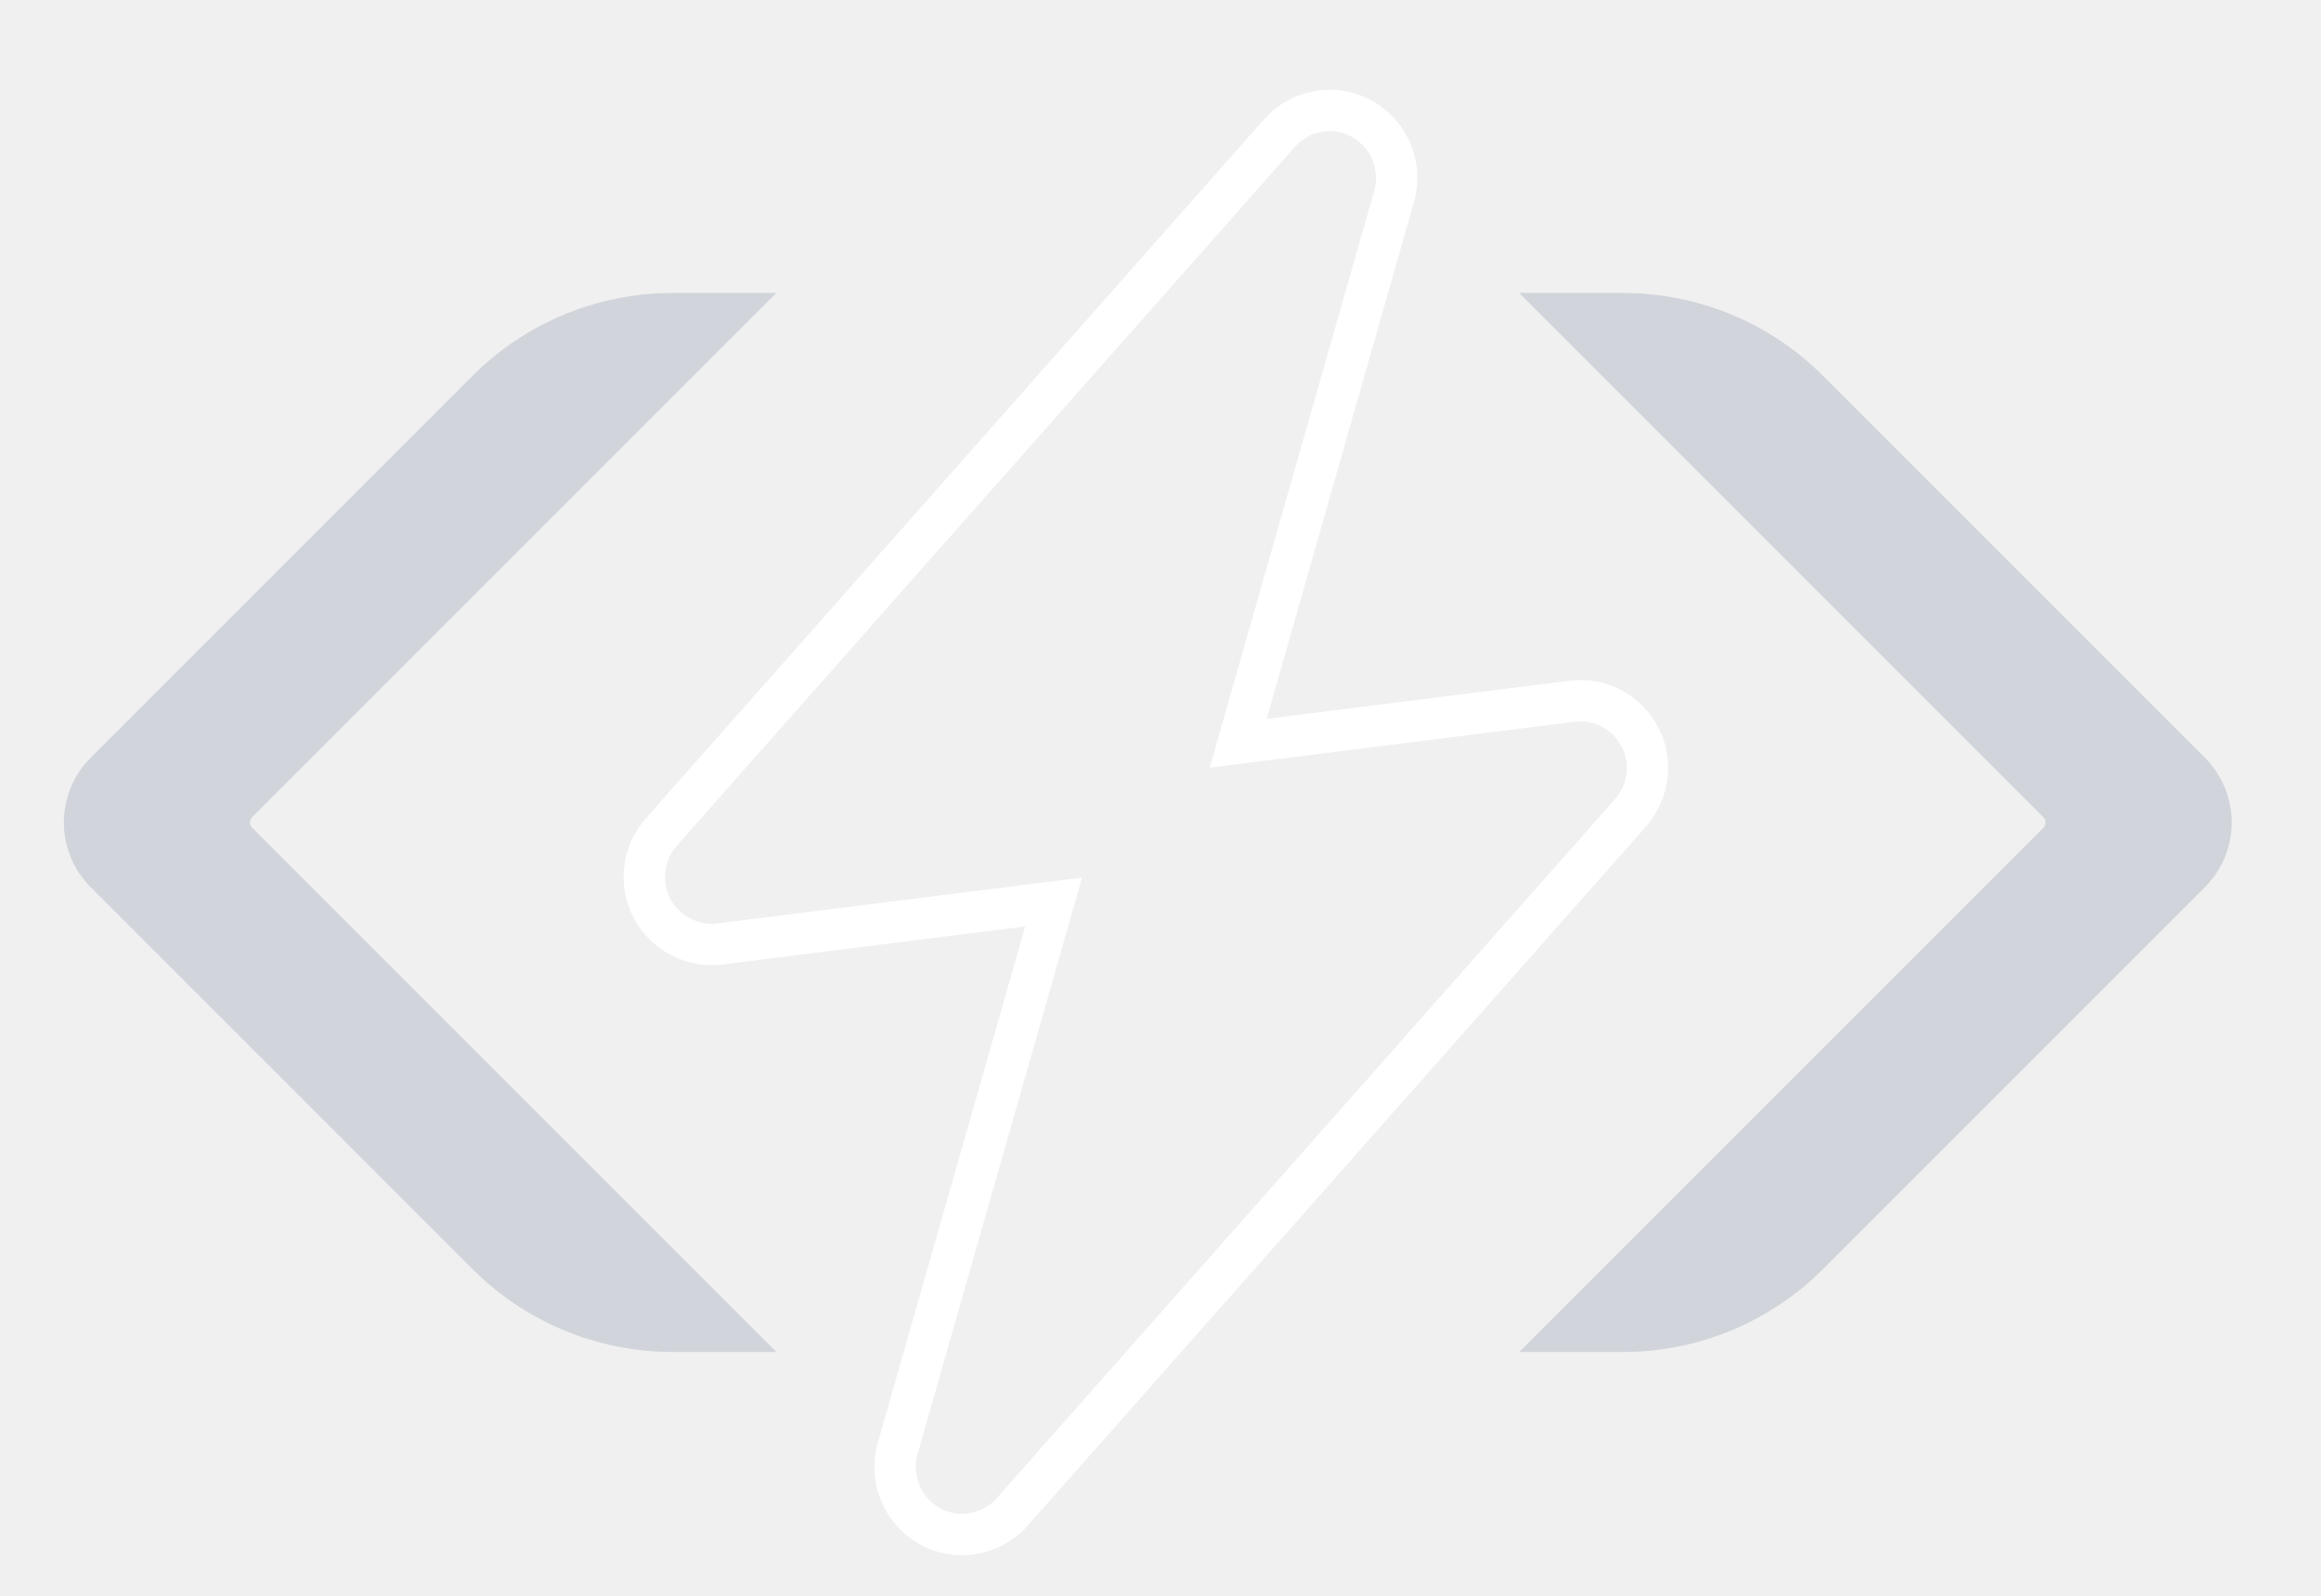
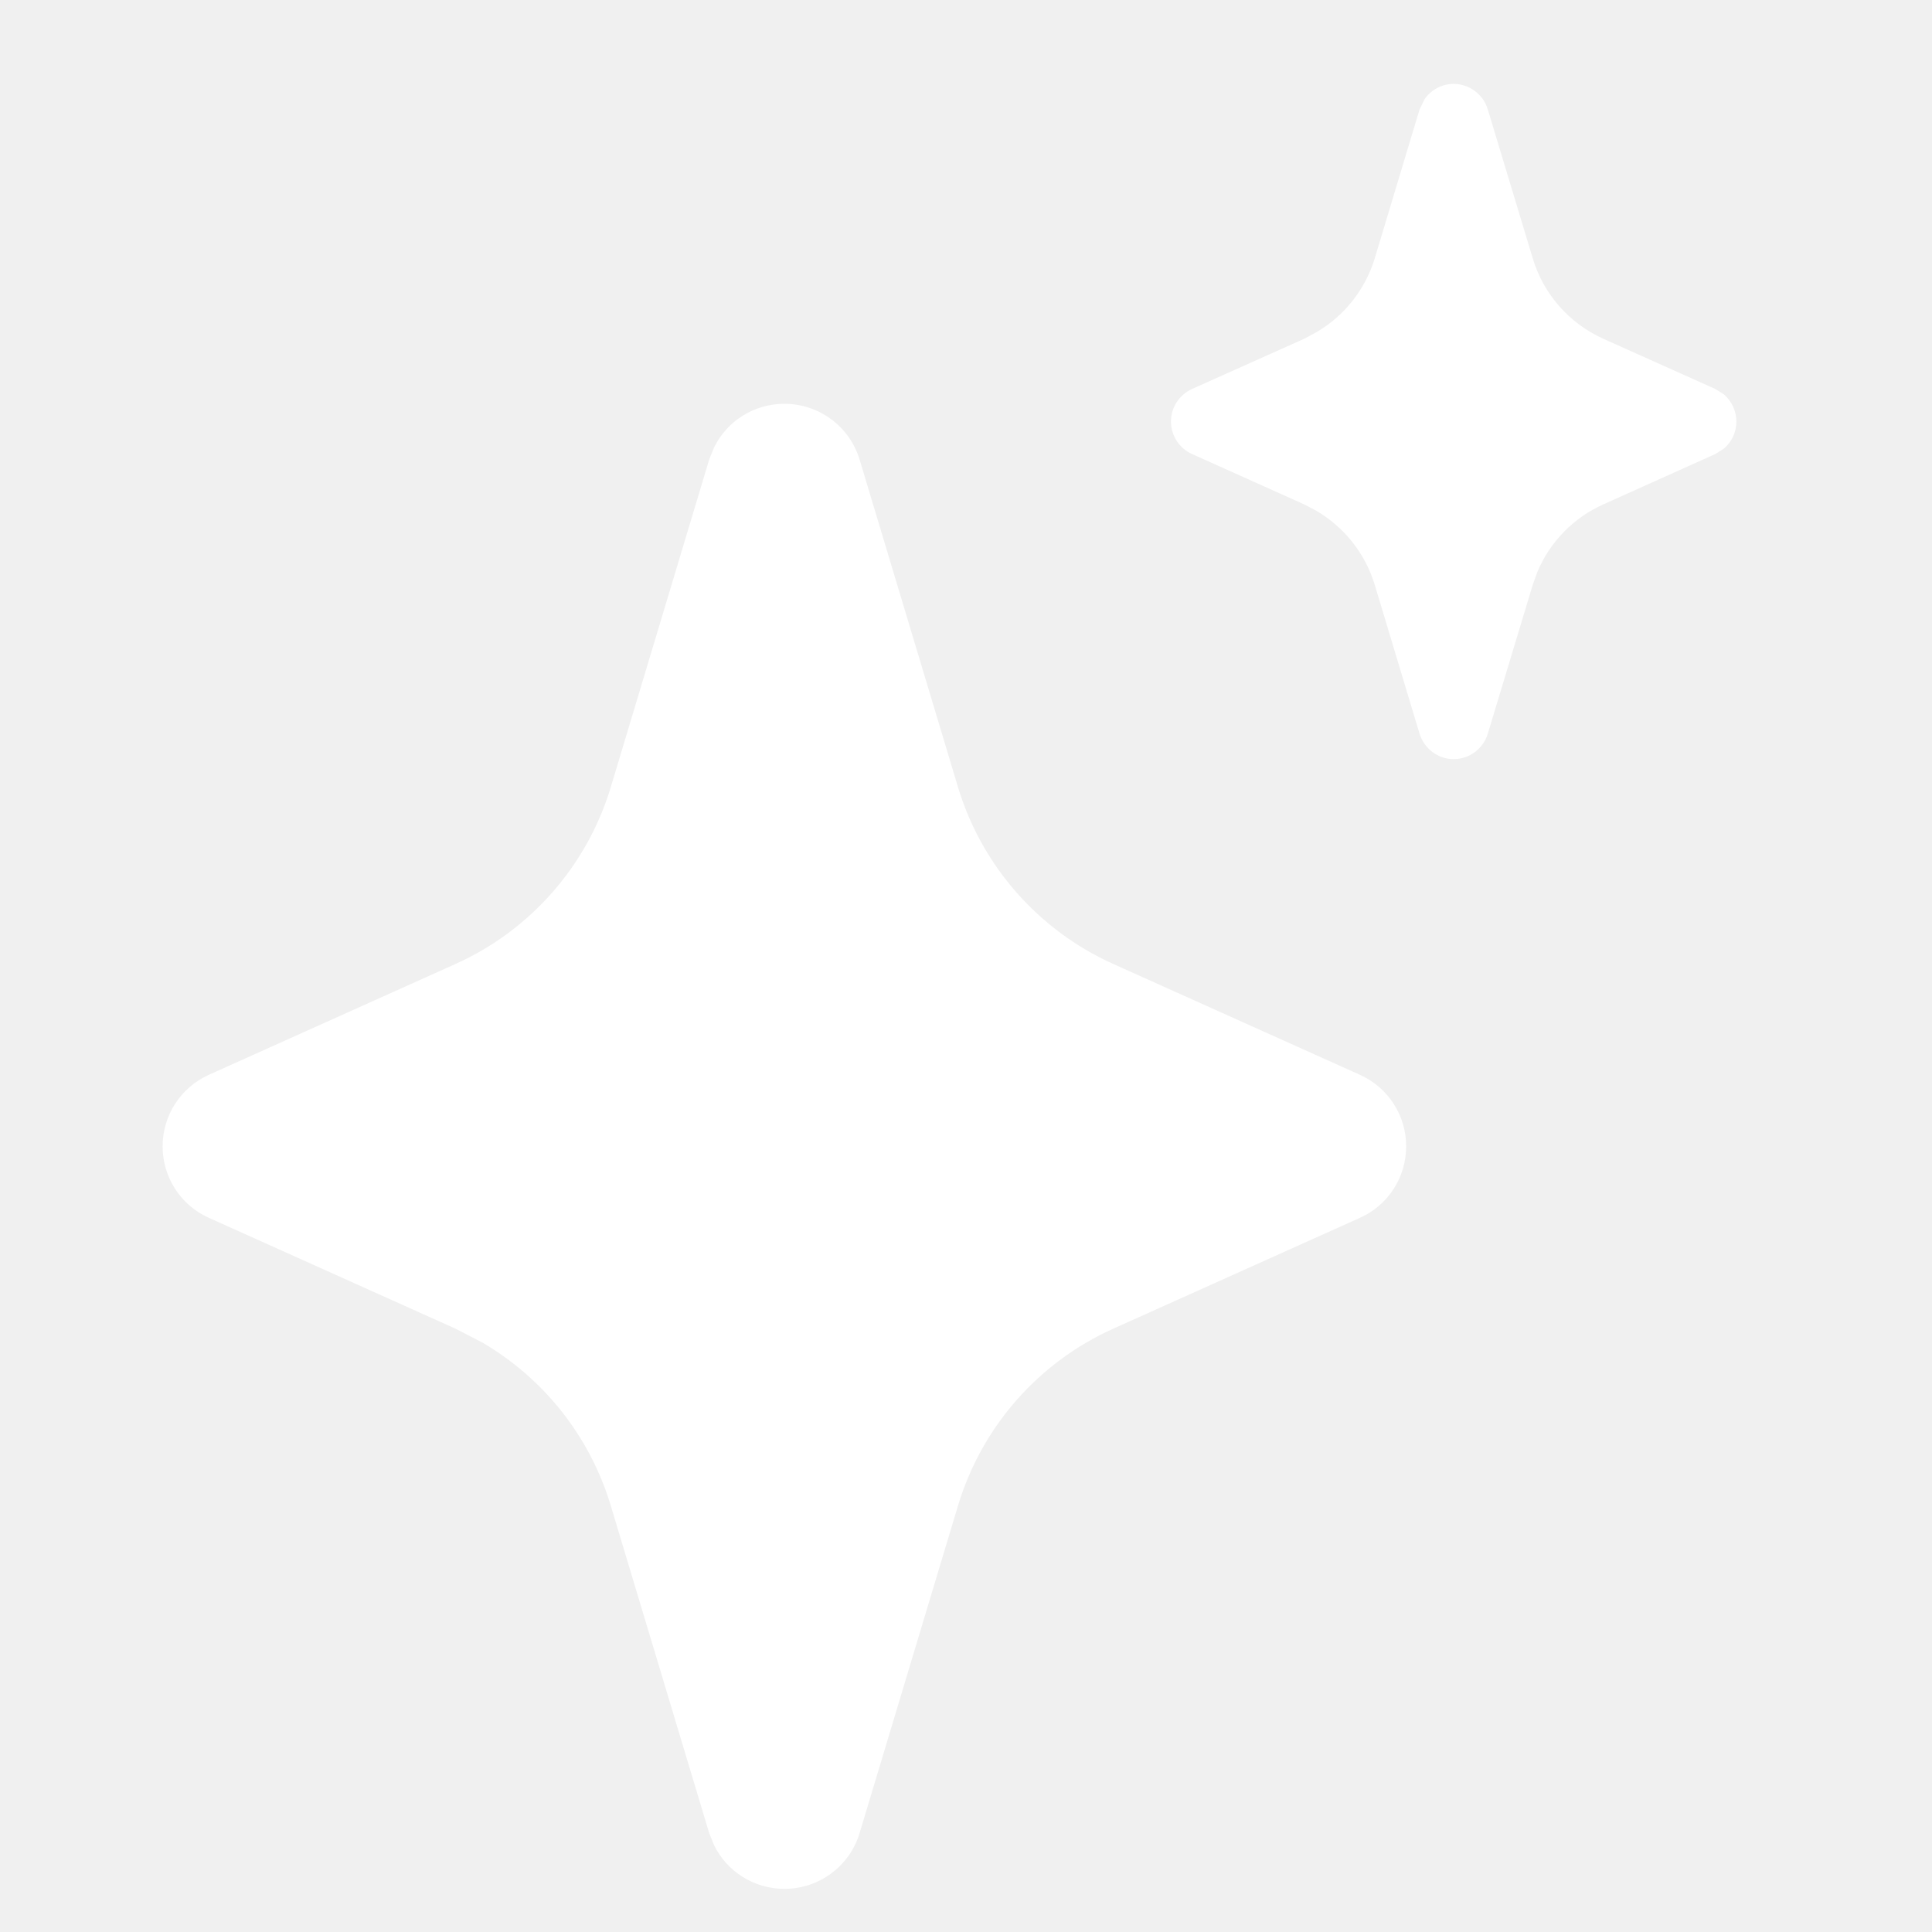
- <svg xmlns="http://www.w3.org/2000/svg" viewBox="0 0 32 22" fill="none">
-   <path fill-rule="evenodd" clip-rule="evenodd" d="M18.946 2.631C19.029 2.342 18.901 2.032 18.638 1.887C18.38 1.743 18.057 1.797 17.855 2.023C17.855 2.023 17.855 2.023 17.855 2.023L9.331 11.66C9.331 11.66 9.331 11.66 9.331 11.66C9.152 11.863 9.118 12.156 9.241 12.389C9.367 12.628 9.629 12.764 9.887 12.731L14.918 12.099L12.651 20.046C12.568 20.335 12.696 20.645 12.958 20.791C13.217 20.934 13.54 20.881 13.742 20.655C13.742 20.655 13.742 20.655 13.742 20.654L22.266 11.018C22.266 11.018 22.266 11.018 22.266 11.018C22.444 10.815 22.479 10.522 22.356 10.289C22.231 10.052 21.974 9.917 21.71 9.95L16.679 10.583L18.946 2.631ZM22.694 11.394L14.168 21.034C13.791 21.456 13.177 21.564 12.682 21.29C12.187 21.015 11.947 20.433 12.103 19.89L14.134 12.772L9.958 13.297C9.46 13.359 8.971 13.1 8.737 12.655C8.502 12.21 8.57 11.662 8.903 11.284L17.429 1.644C17.806 1.222 18.42 1.114 18.915 1.388C19.41 1.663 19.65 2.245 19.494 2.788L17.464 9.91L21.639 9.385C22.141 9.322 22.626 9.578 22.86 10.023C23.095 10.468 23.027 11.016 22.694 11.394Z" fill="white" />
-   <path d="M22.379 4.039H20.945L28.171 11.265C28.212 11.306 28.212 11.372 28.171 11.413L20.945 18.639H22.379C23.412 18.639 24.402 18.229 25.132 17.499L30.399 12.232C30.892 11.739 30.892 10.939 30.399 10.446L25.132 5.179C24.402 4.449 23.412 4.039 22.379 4.039Z" fill="#D1D5DB" />
-   <path d="M9.271 4.039H10.704L3.478 11.265C3.437 11.306 3.437 11.372 3.478 11.413L10.704 18.639H9.271C8.238 18.639 7.248 18.229 6.517 17.499L1.25 12.232C0.757 11.739 0.757 10.939 1.25 10.446L6.517 5.179C7.248 4.449 8.238 4.039 9.271 4.039Z" fill="#D1D5DB" />
+ <svg xmlns="http://www.w3.org/2000/svg" width="12" height="12" viewBox="0 0 12 12" fill="none">
+   <path d="M4.872 2.508C5.087 2.508 5.277 2.649 5.339 2.854L5.95 4.888C6.097 5.377 6.45 5.779 6.916 5.988L8.447 6.676C8.622 6.755 8.734 6.928 8.734 7.12C8.734 7.312 8.622 7.486 8.447 7.564L6.916 8.252C6.45 8.461 6.097 8.863 5.95 9.353L5.339 11.386C5.277 11.592 5.087 11.732 4.872 11.732C4.684 11.732 4.515 11.625 4.435 11.46L4.405 11.386L3.794 9.353C3.665 8.924 3.38 8.564 2.998 8.34L2.828 8.252L1.297 7.564C1.122 7.486 1.01 7.312 1.01 7.12C1.01 6.928 1.122 6.755 1.297 6.676L2.828 5.988C3.294 5.779 3.647 5.377 3.794 4.888L4.405 2.854L4.435 2.78C4.515 2.615 4.684 2.508 4.872 2.508ZM9.029 0.521C9.127 0.522 9.213 0.586 9.241 0.68L9.52 1.604C9.586 1.826 9.746 2.008 9.958 2.104L10.654 2.416L10.708 2.45C10.756 2.492 10.785 2.553 10.785 2.618C10.785 2.684 10.756 2.745 10.708 2.786L10.654 2.82L9.958 3.133C9.773 3.216 9.627 3.366 9.549 3.552L9.52 3.633L9.241 4.557C9.213 4.65 9.127 4.715 9.029 4.715C8.931 4.715 8.846 4.65 8.817 4.557L8.539 3.633C8.48 3.438 8.35 3.275 8.177 3.173L8.101 3.133L7.404 2.82C7.325 2.785 7.273 2.705 7.273 2.618C7.273 2.531 7.325 2.452 7.404 2.416L8.101 2.104L8.177 2.063C8.35 1.962 8.48 1.798 8.539 1.604L8.817 0.68L8.849 0.615C8.889 0.558 8.956 0.521 9.029 0.521Z" fill="white" />
</svg>
